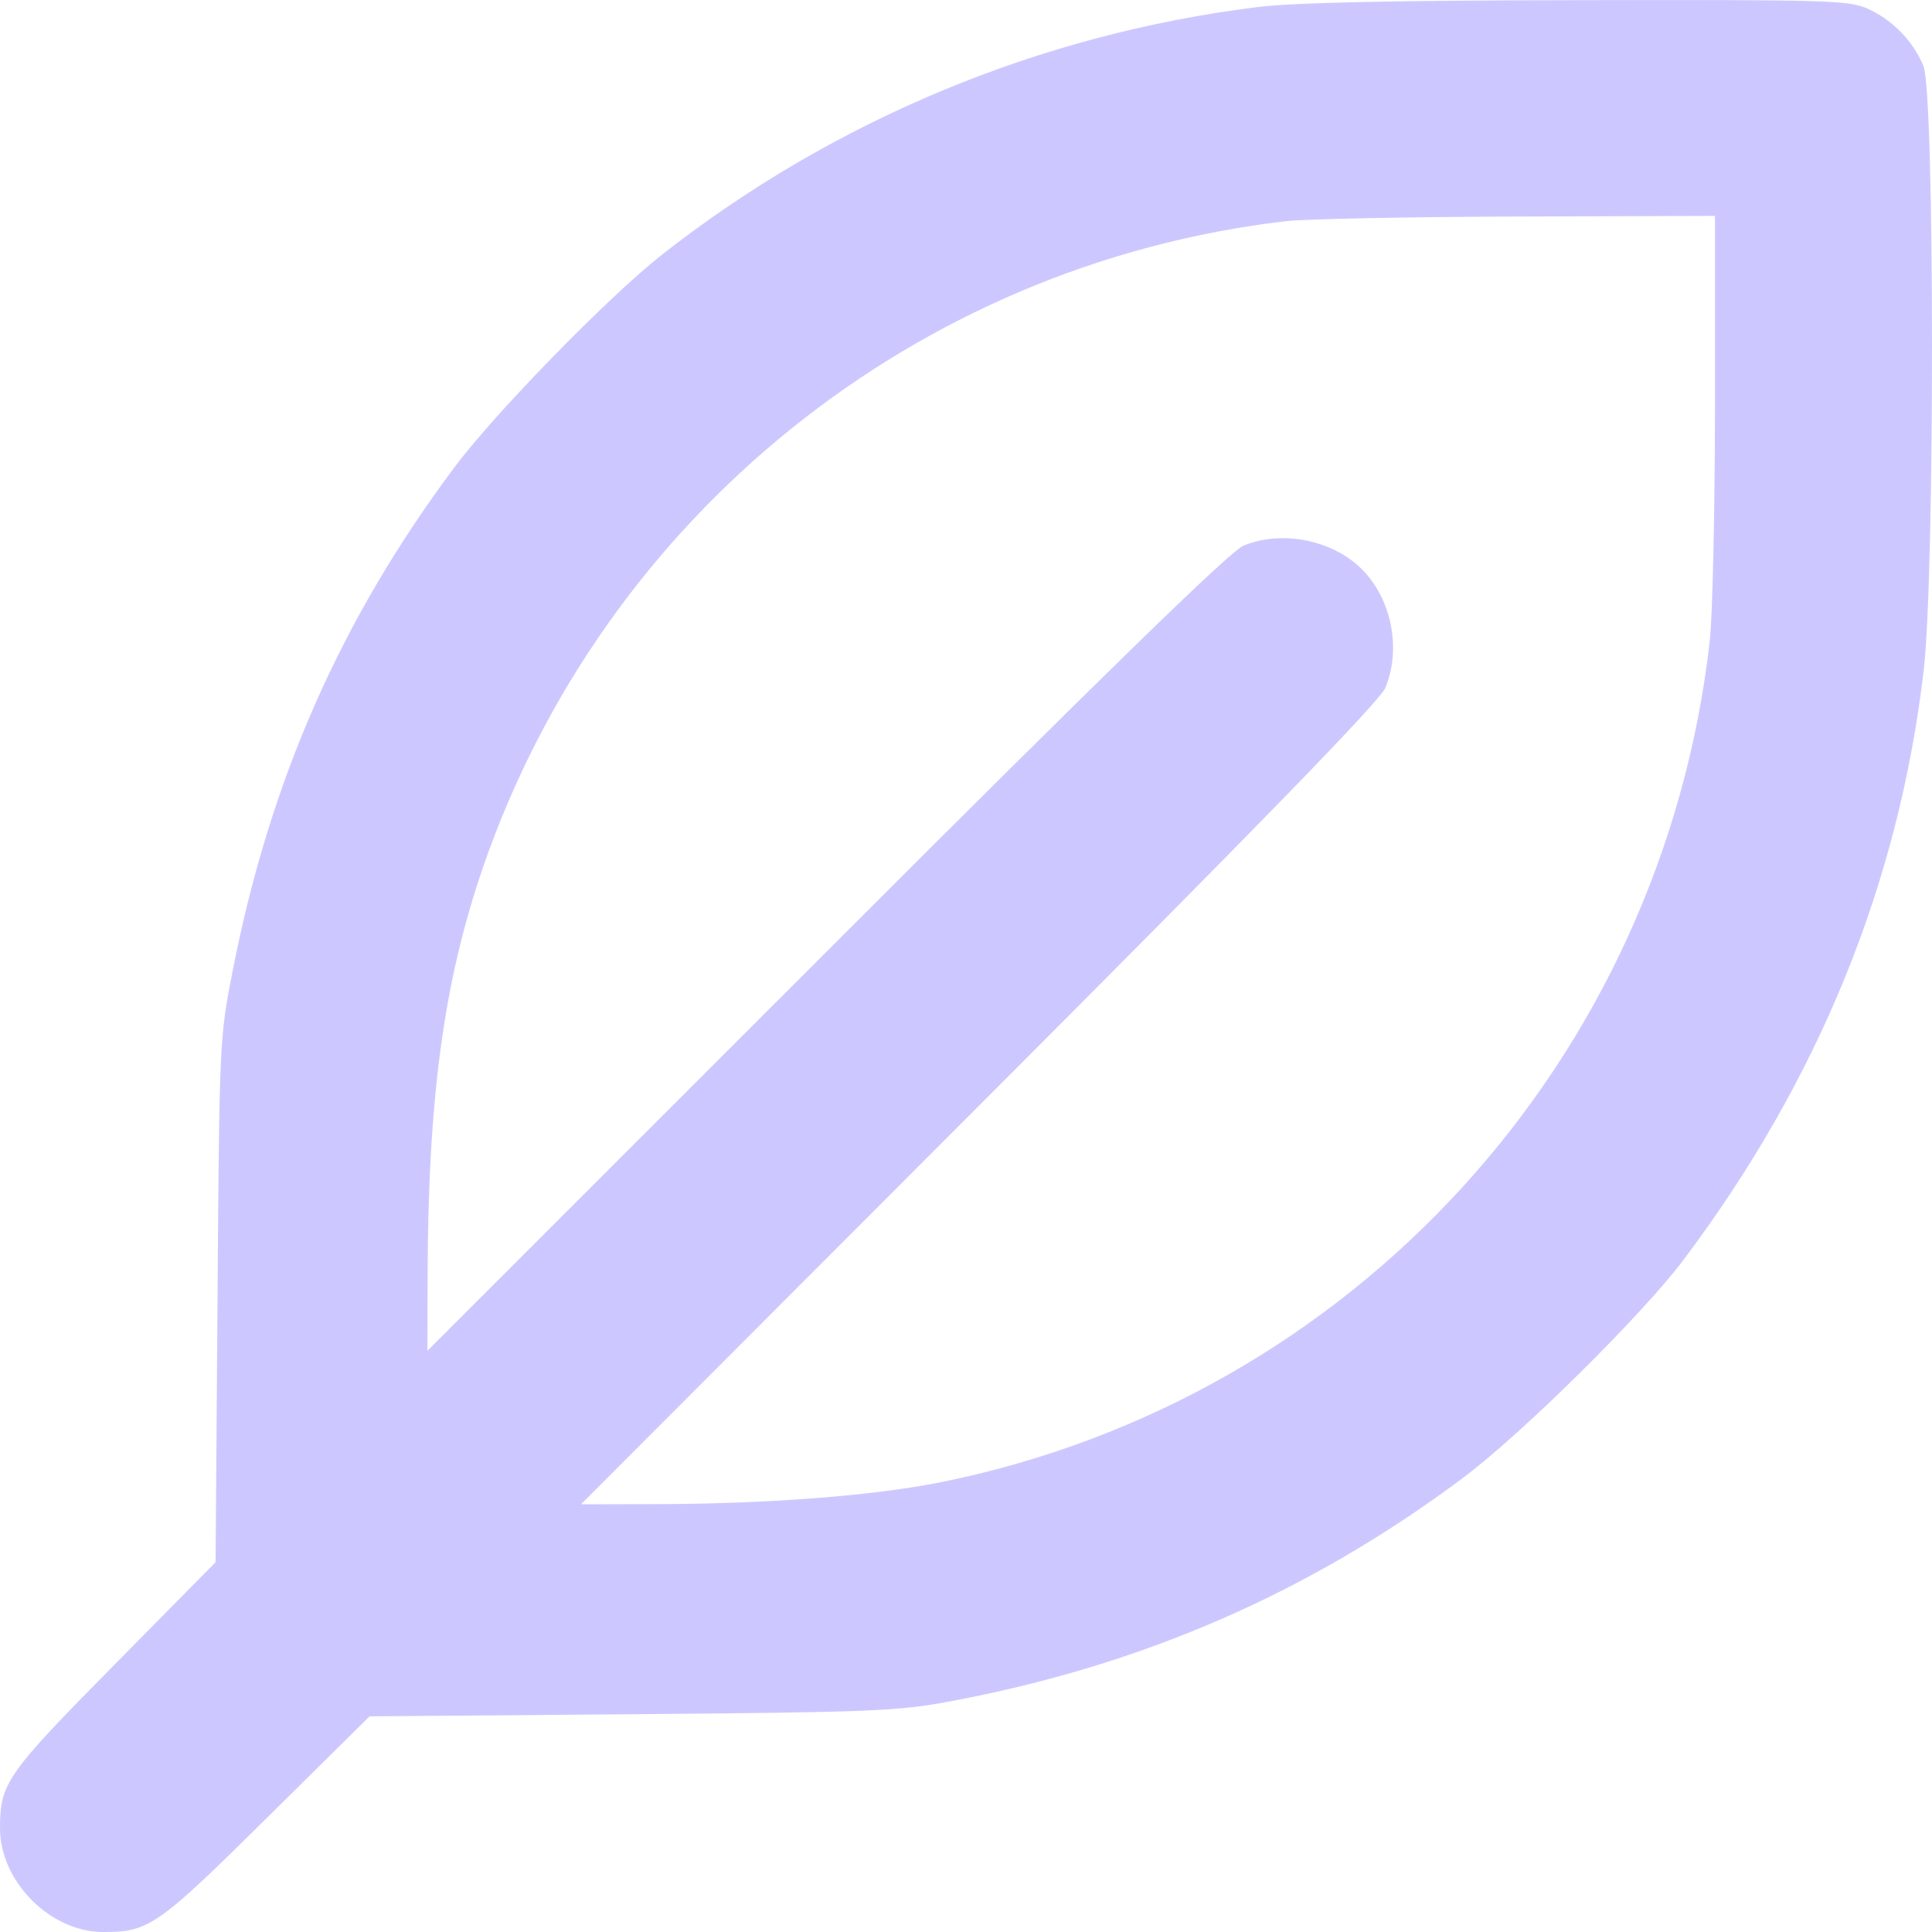
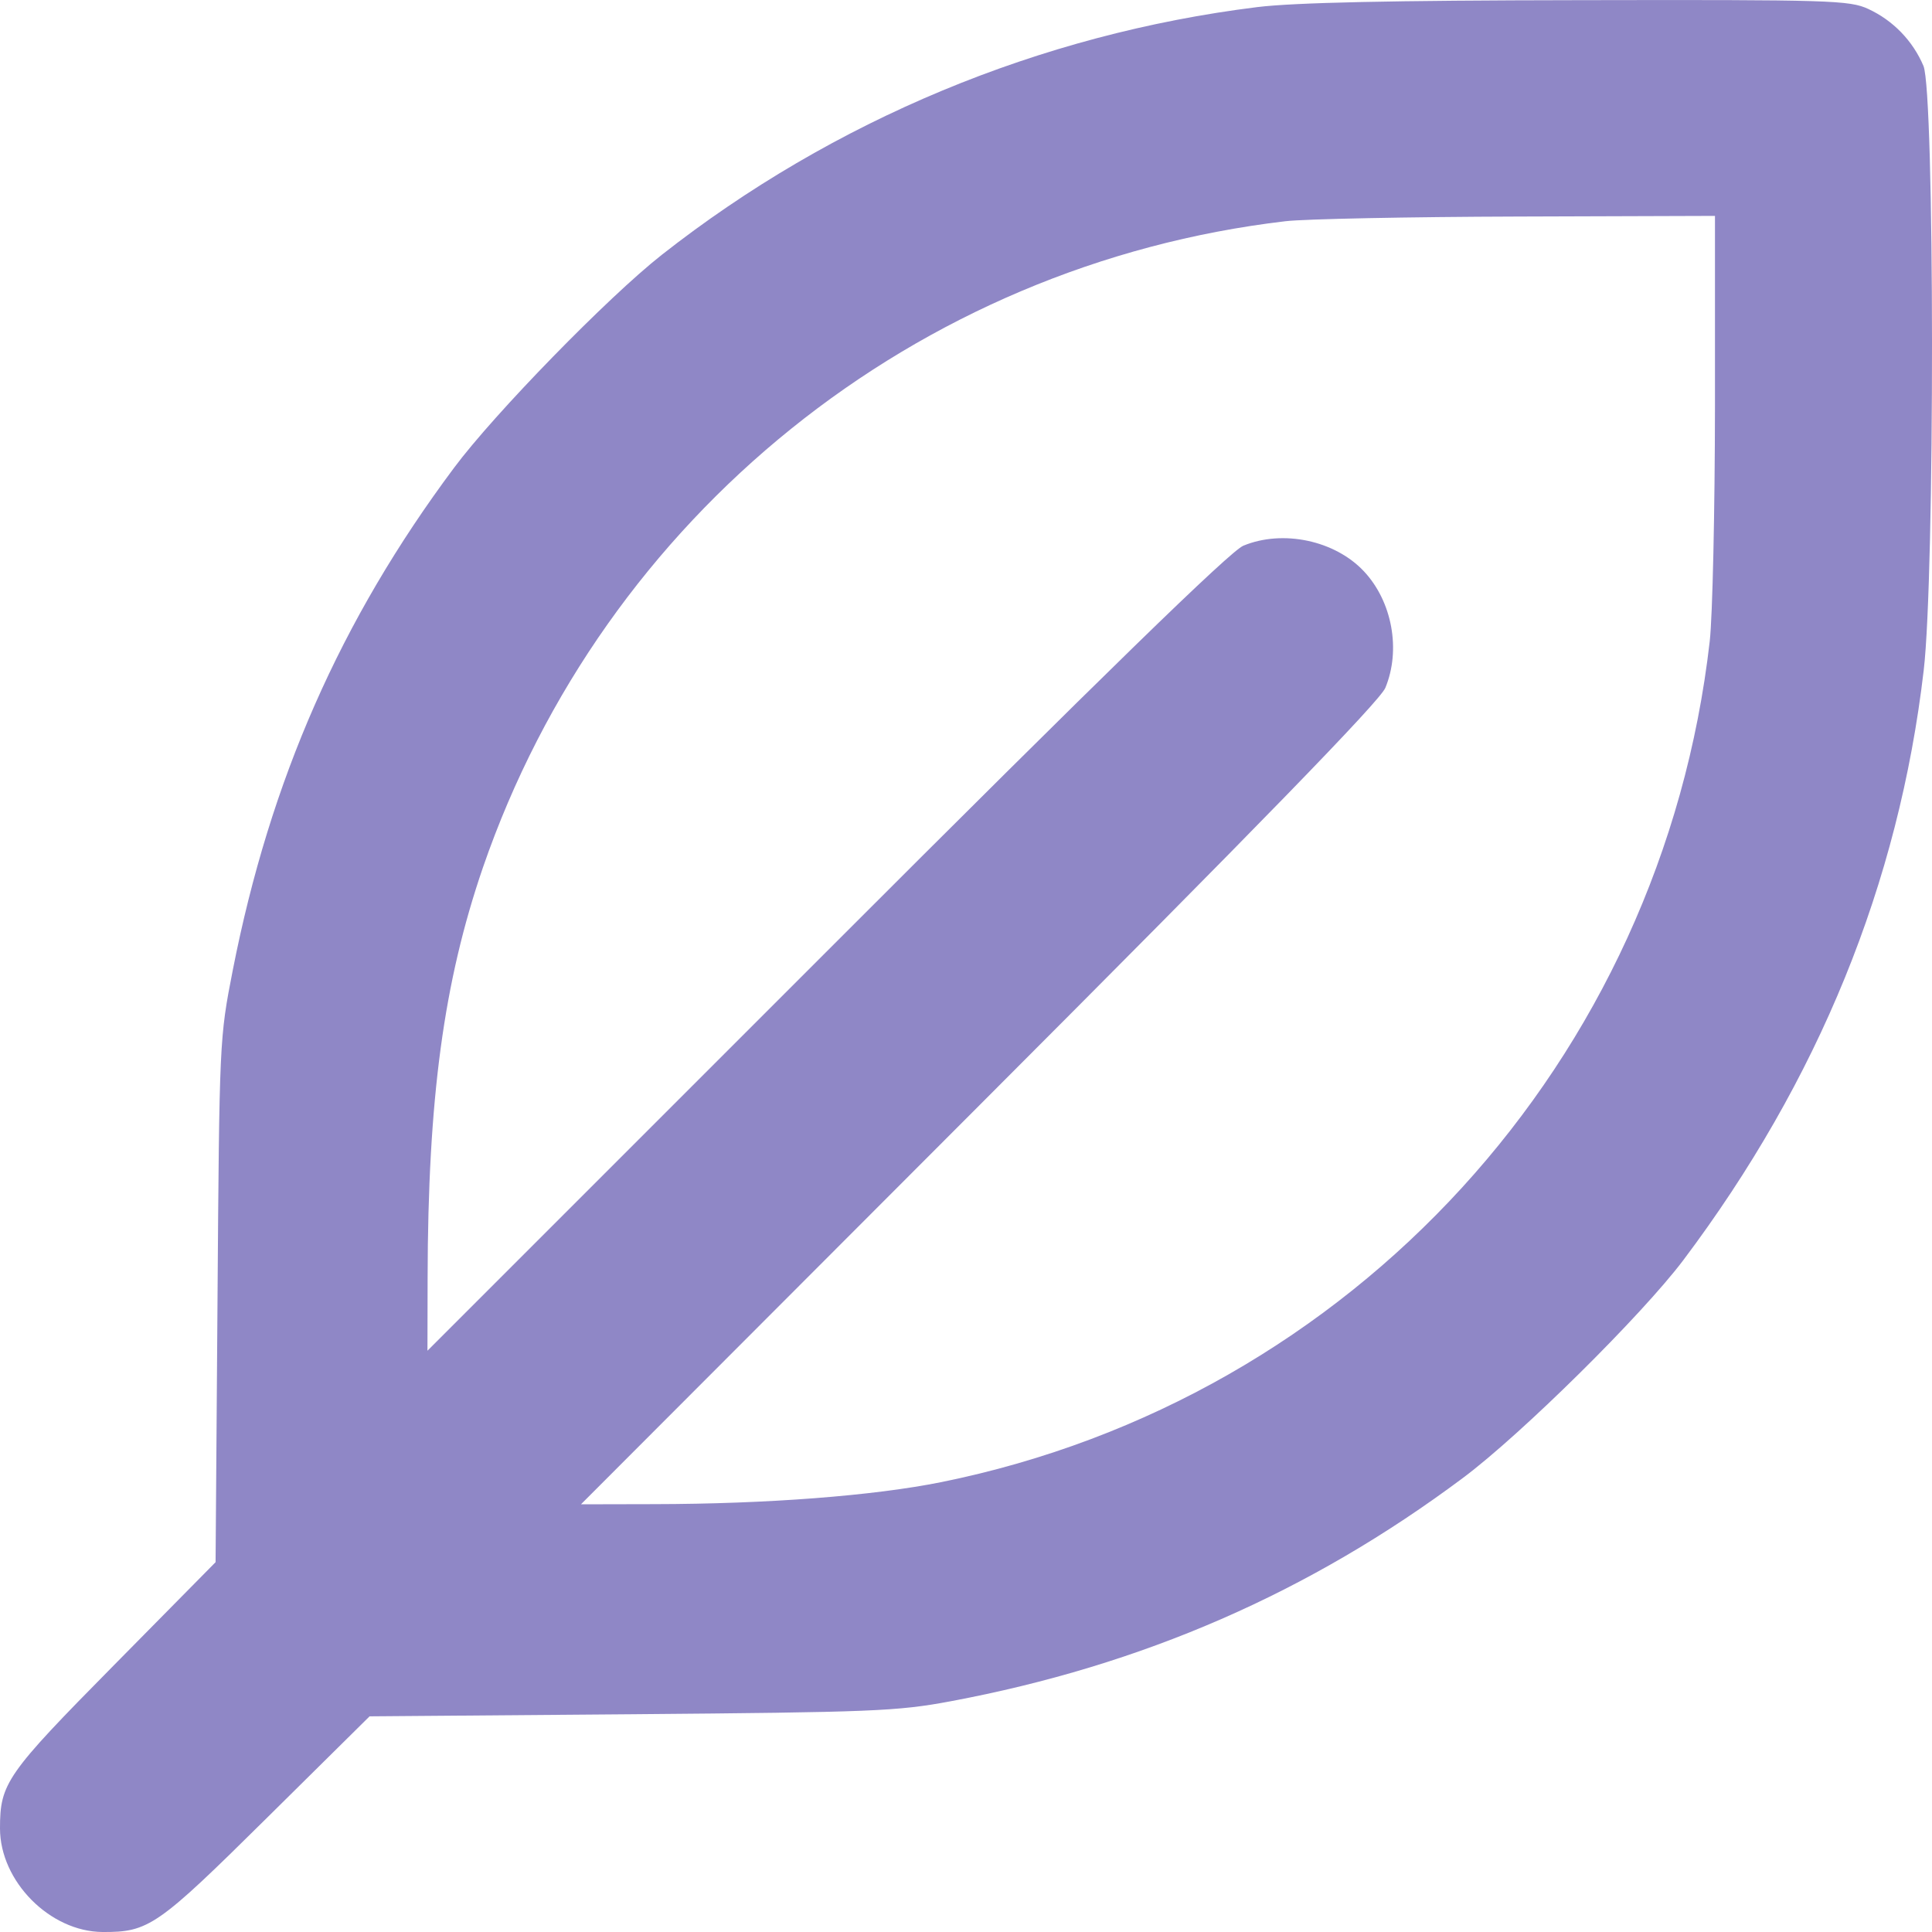
<svg xmlns="http://www.w3.org/2000/svg" width="24" height="24" fill="none">
-   <path fill-rule="evenodd" clip-rule="evenodd" d="M15.619.088c-2.7.335-5.27 1.405-7.4 3.079-.666.524-2.077 1.97-2.58 2.646-1.41 1.89-2.283 3.876-2.747 6.237-.166.847-.167.879-.19 4.105l-.024 3.251-1.265 1.282C.078 22.04 0 22.152 0 22.713 0 23.37.62 23.996 1.274 24c.573.003.68-.07 2.037-1.413l1.28-1.266 3.25-.026c2.995-.025 3.304-.037 3.967-.161 2.387-.447 4.462-1.352 6.367-2.776.728-.544 2.22-2.02 2.735-2.703 1.68-2.233 2.678-4.681 2.987-7.328.14-1.19.136-7.172-.003-7.508a1.372 1.372 0 00-.684-.707c-.234-.109-.464-.116-3.593-.11-2.337.003-3.54.03-3.998.086zm.35 2.66a12.033 12.033 0 00-9.97 8.029c-.488 1.424-.683 2.868-.687 5.096l-.002.906 4.952-4.952c3.468-3.47 5.02-4.98 5.183-5.048.491-.203 1.138-.066 1.498.318.351.374.462.976.266 1.448-.067.163-1.577 1.716-5.044 5.187l-4.948 4.955.905-.002c1.412-.002 2.73-.104 3.573-.274 5.113-1.036 8.95-5.236 9.544-10.446.035-.31.064-1.625.065-2.923v-2.36l-2.452.008c-1.349.004-2.646.03-2.883.058z" fill="#CCC8FF" />
+   <path fill-rule="evenodd" clip-rule="evenodd" d="M15.619.088c-2.7.335-5.27 1.405-7.4 3.079-.666.524-2.077 1.97-2.58 2.646-1.41 1.89-2.283 3.876-2.747 6.237-.166.847-.167.879-.19 4.105l-.024 3.251-1.265 1.282C.078 22.04 0 22.152 0 22.713 0 23.37.62 23.996 1.274 24c.573.003.68-.07 2.037-1.413l1.28-1.266 3.25-.026c2.995-.025 3.304-.037 3.967-.161 2.387-.447 4.462-1.352 6.367-2.776.728-.544 2.22-2.02 2.735-2.703 1.68-2.233 2.678-4.681 2.987-7.328.14-1.19.136-7.172-.003-7.508a1.372 1.372 0 00-.684-.707c-.234-.109-.464-.116-3.593-.11-2.337.003-3.54.03-3.998.086zm.35 2.66a12.033 12.033 0 00-9.97 8.029c-.488 1.424-.683 2.868-.687 5.096l-.002.906 4.952-4.952c3.468-3.47 5.02-4.98 5.183-5.048.491-.203 1.138-.066 1.498.318.351.374.462.976.266 1.448-.067.163-1.577 1.716-5.044 5.187l-4.948 4.955.905-.002c1.412-.002 2.73-.104 3.573-.274 5.113-1.036 8.95-5.236 9.544-10.446.035-.31.064-1.625.065-2.923v-2.36l-2.452.008c-1.349.004-2.646.03-2.883.058z" fill="#8F87C6" />
</svg>
